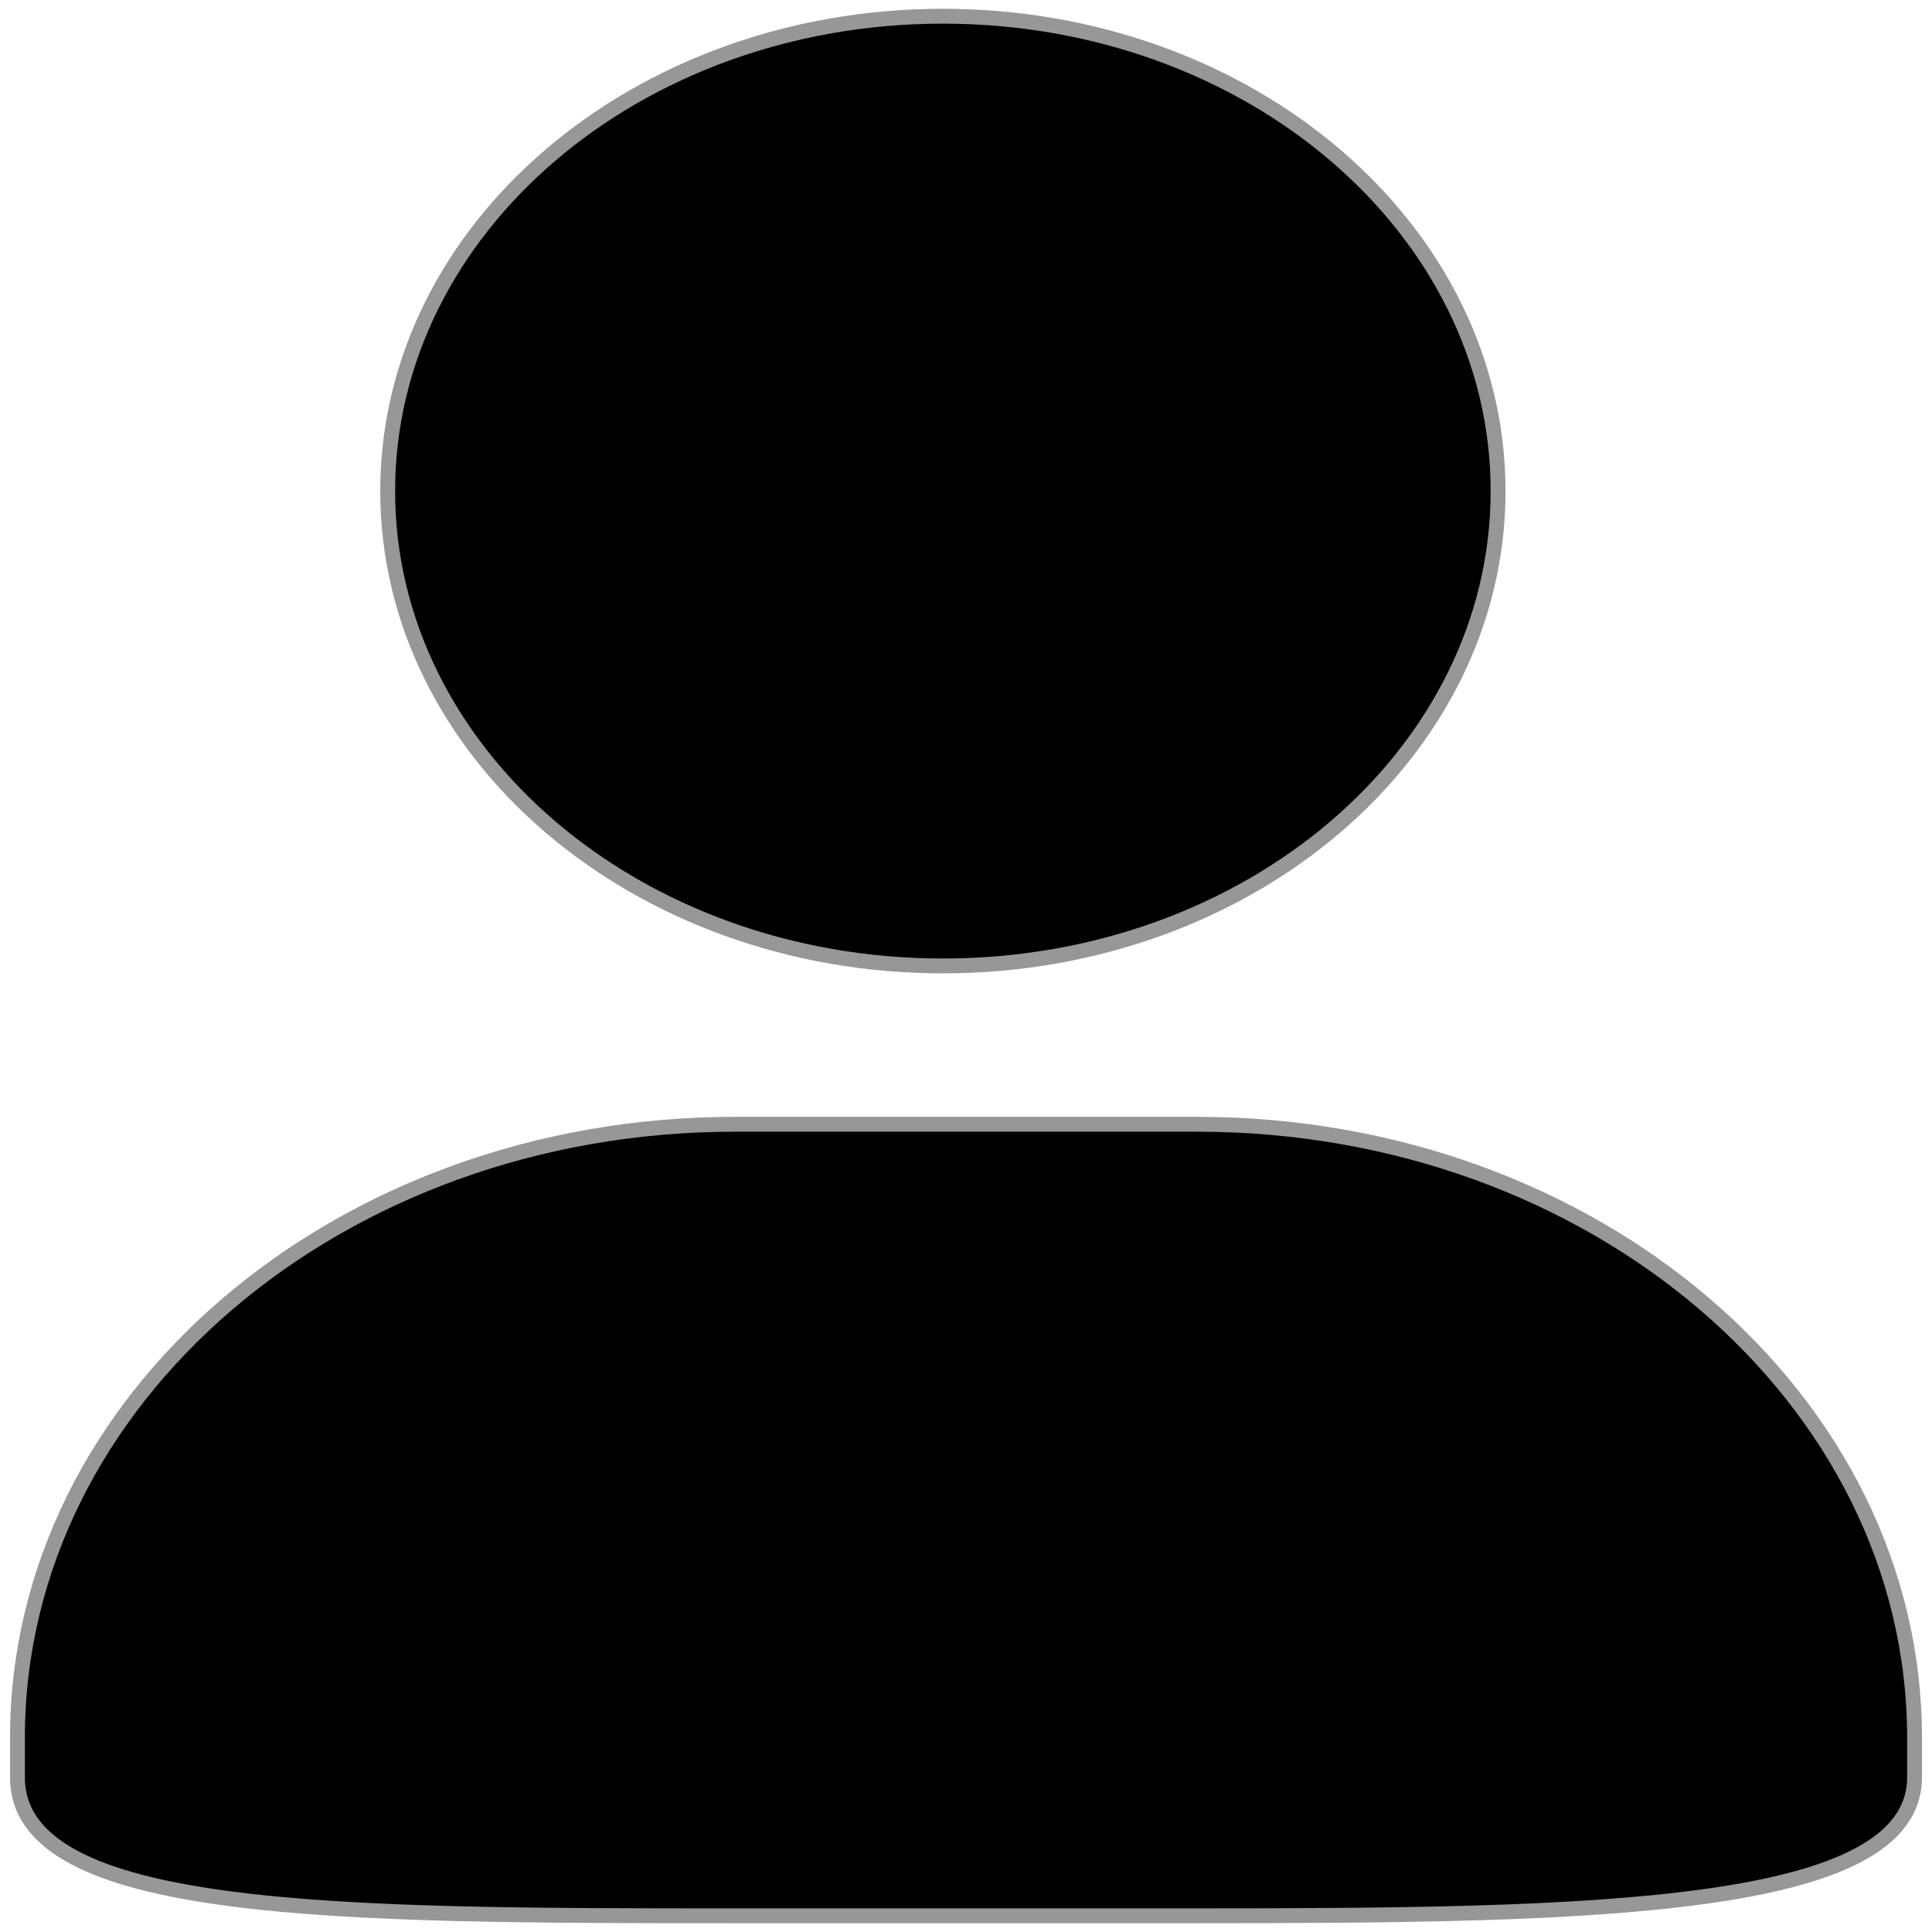
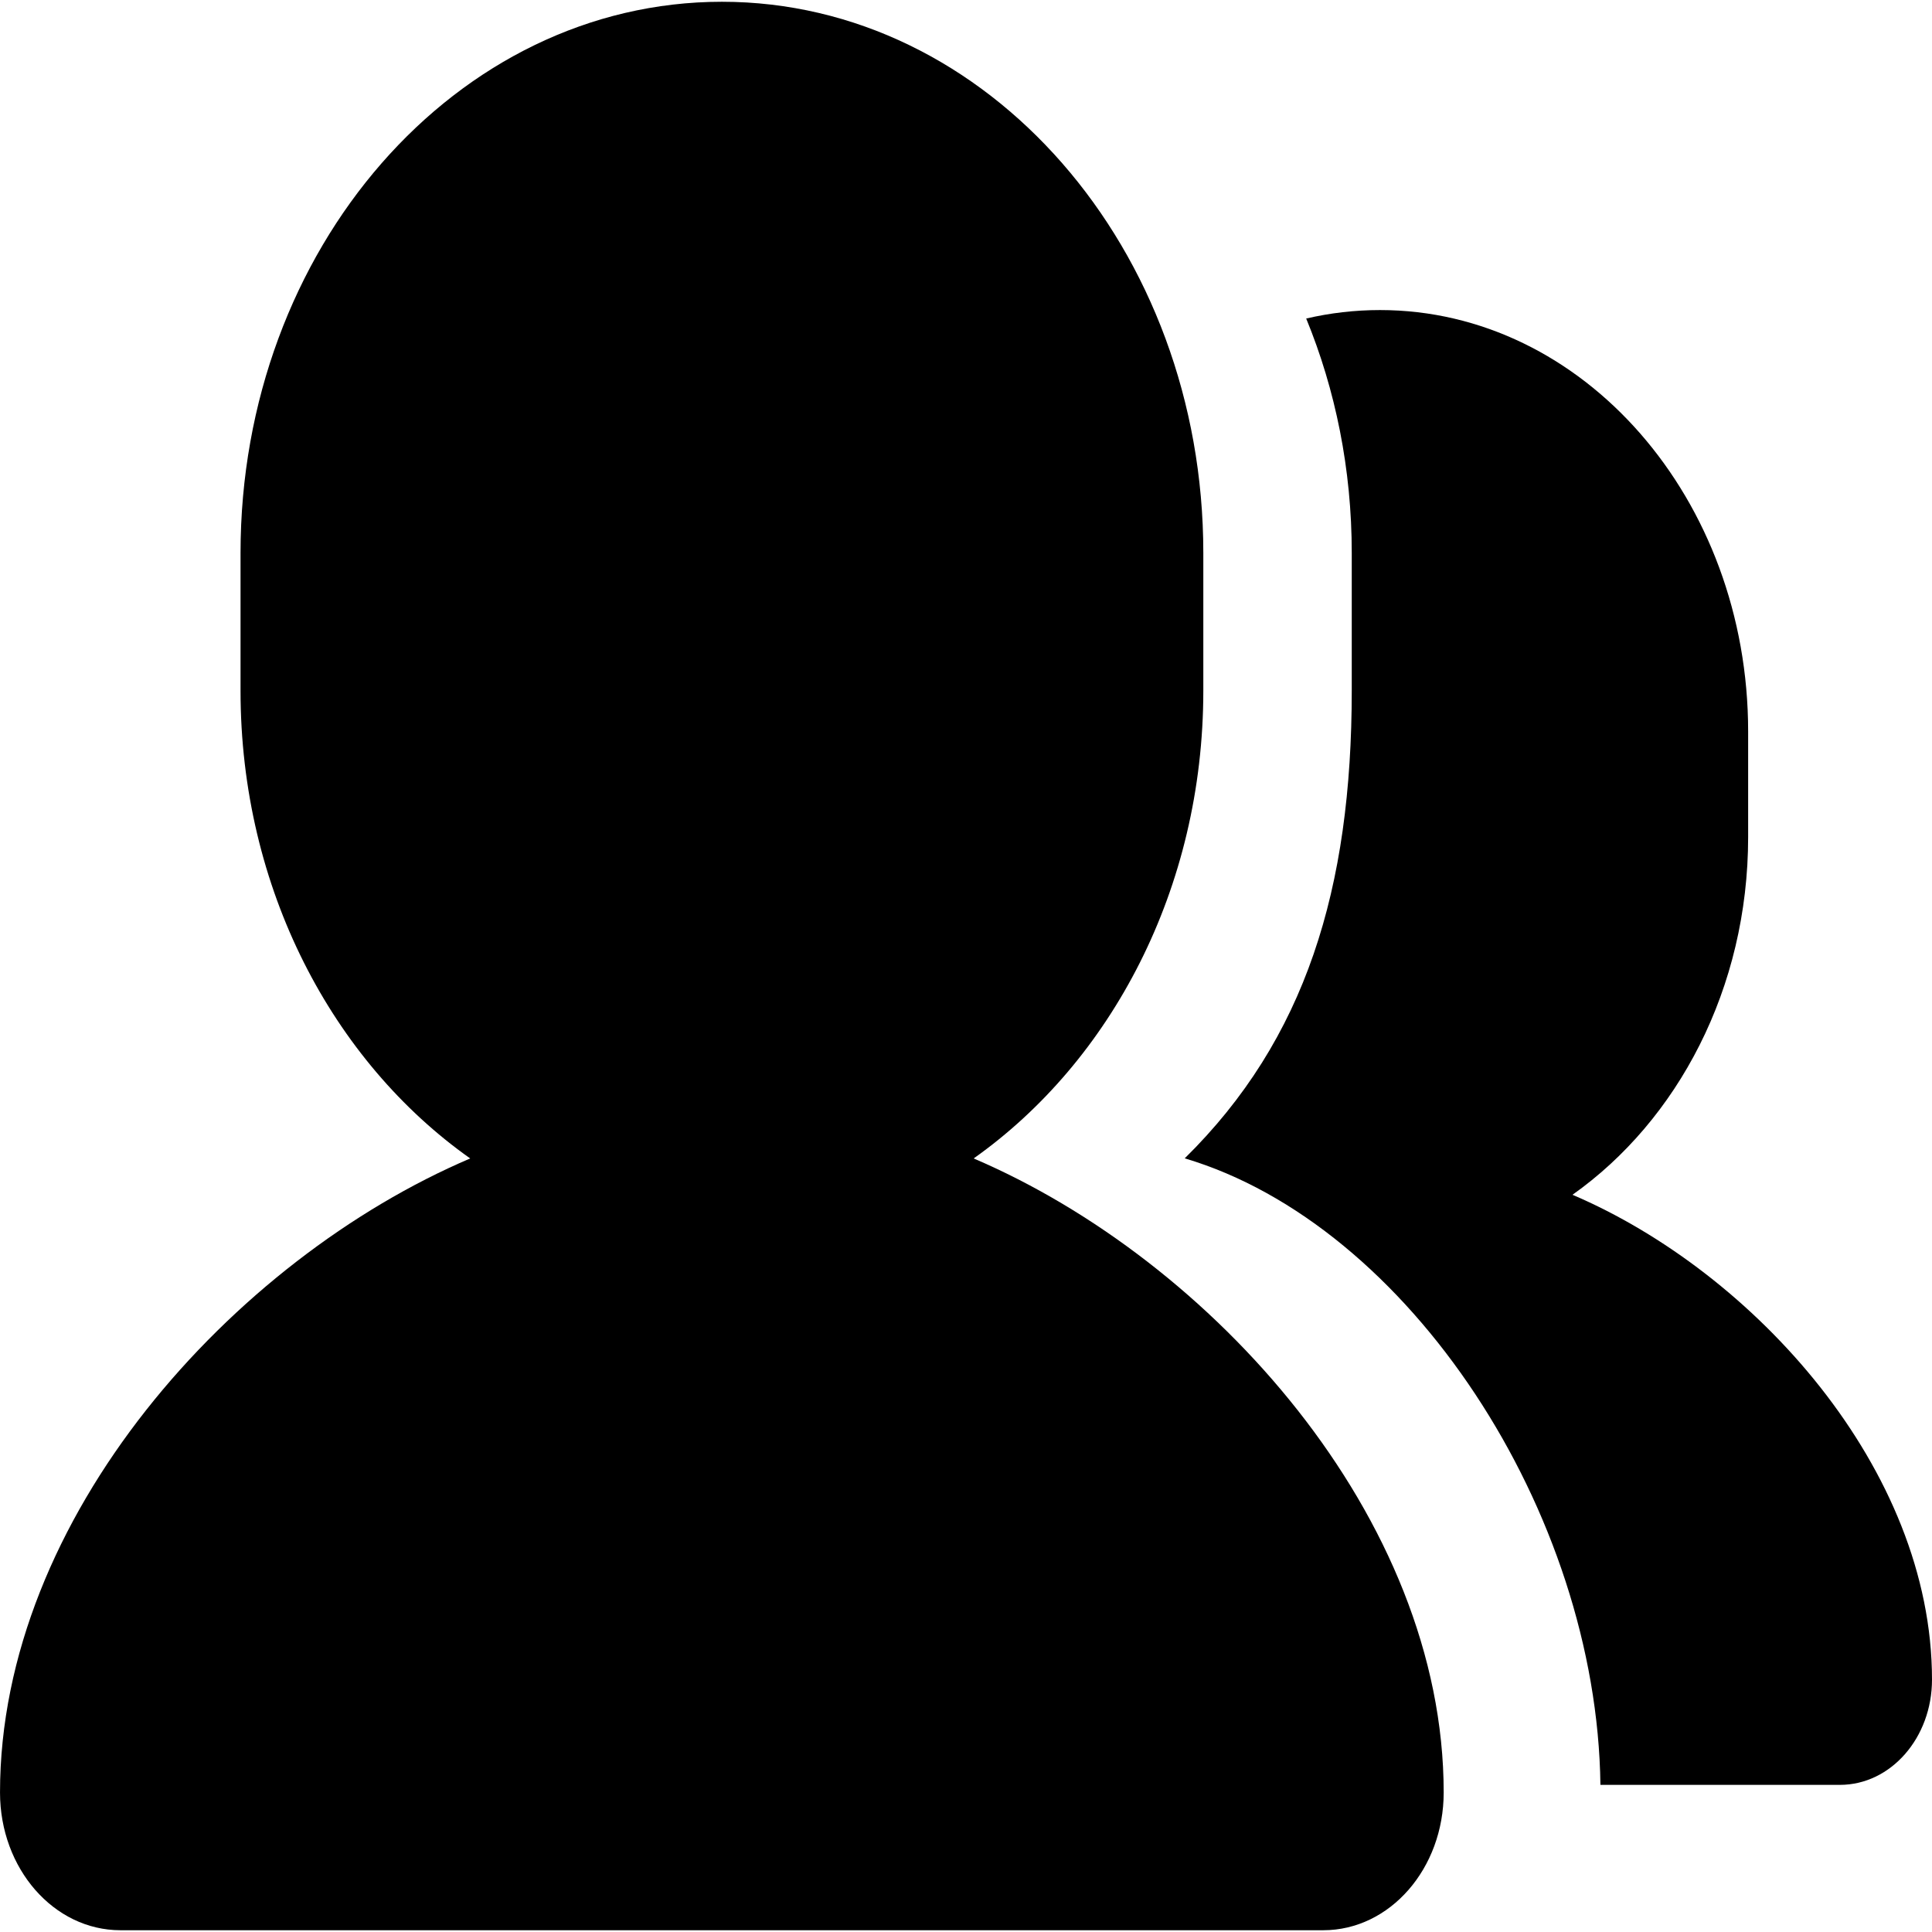
- <svg xmlns="http://www.w3.org/2000/svg" width="130" height="130">
-   <path d="M63.444 64.996c20.633 0 37.359-14.308 37.359-31.953 0-17.649-16.726-31.952-37.359-31.952-20.631 0-37.36 14.303-37.358 31.952 0 17.645 16.727 31.953 37.359 31.953zM80.57 75.65H49.434c-26.652 0-48.26 18.477-48.26 41.27v2.664c0 9.316 21.608 9.325 48.26 9.325H80.57c26.649 0 48.256-.344 48.256-9.325v-2.663c0-22.794-21.605-41.271-48.256-41.271z" stroke="#979797" />
+ <svg xmlns="http://www.w3.org/2000/svg" width="128" height="128">
+   <g>
+     <path d="M95.648 118.762c0 5.035-3.563 9.121-7.979 9.121H7.98c-4.416 0-7.979-4.086-7.979-9.121C0 100.519 15.408 83.47 31.152 76.75c-9.099-6.43-15.216-17.863-15.216-30.987v-9.128c0-20.16 14.293-36.518 31.893-36.518s31.894 16.358 31.894 36.518v9.122c0 13.137-6.123 24.556-15.216 30.993 15.738 6.726 31.141 23.769 31.141 42.012z" />
+     <path d="M106.032 118.252h15.867c3.376 0 6.101-3.125 6.101-6.972 0-13.957-11.787-26.984-23.819-32.123 6.955-4.919 11.638-13.66 11.638-23.704v-6.985c0-15.416-10.928-27.926-24.39-27.926-1.674 0-3.306.193-4.89.561 1.936 4.713 3.018 9.974 3.018 15.526v9.121c0 13.137-3.056 23.111-11.066 30.993 14.842 4.41 27.312 23.42 27.541 41.509z" />
+   </g>
</svg>
